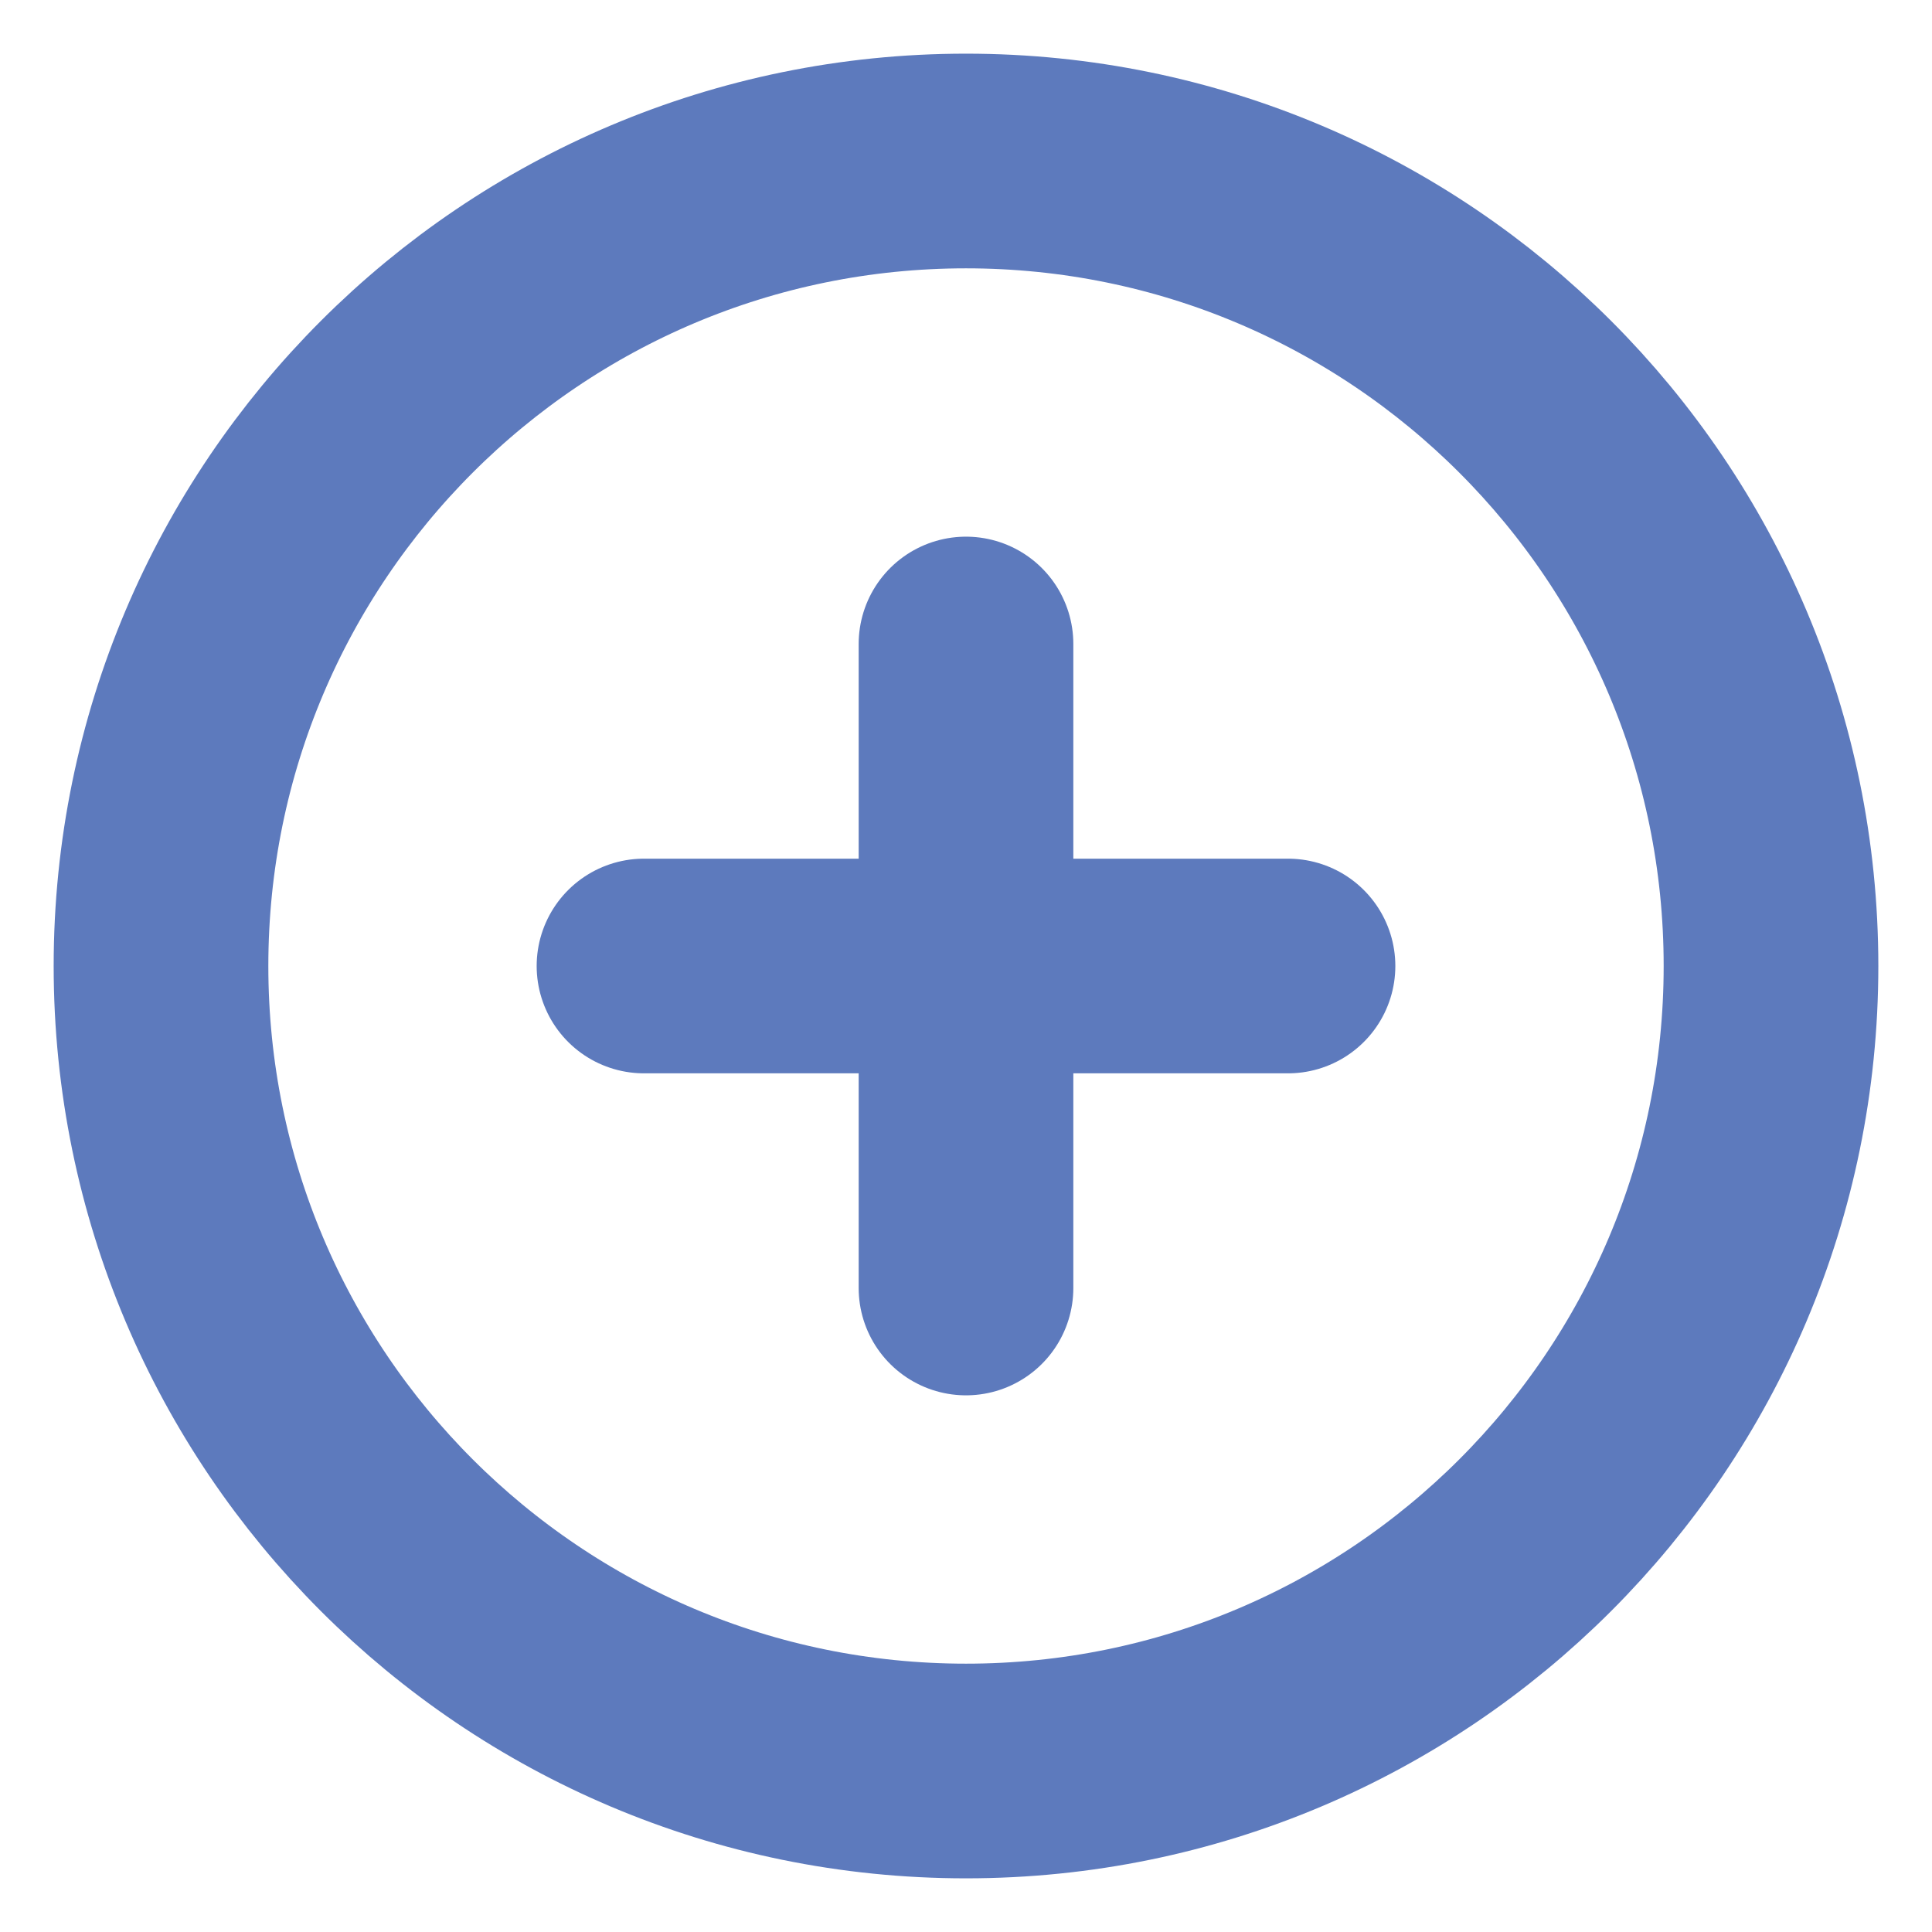
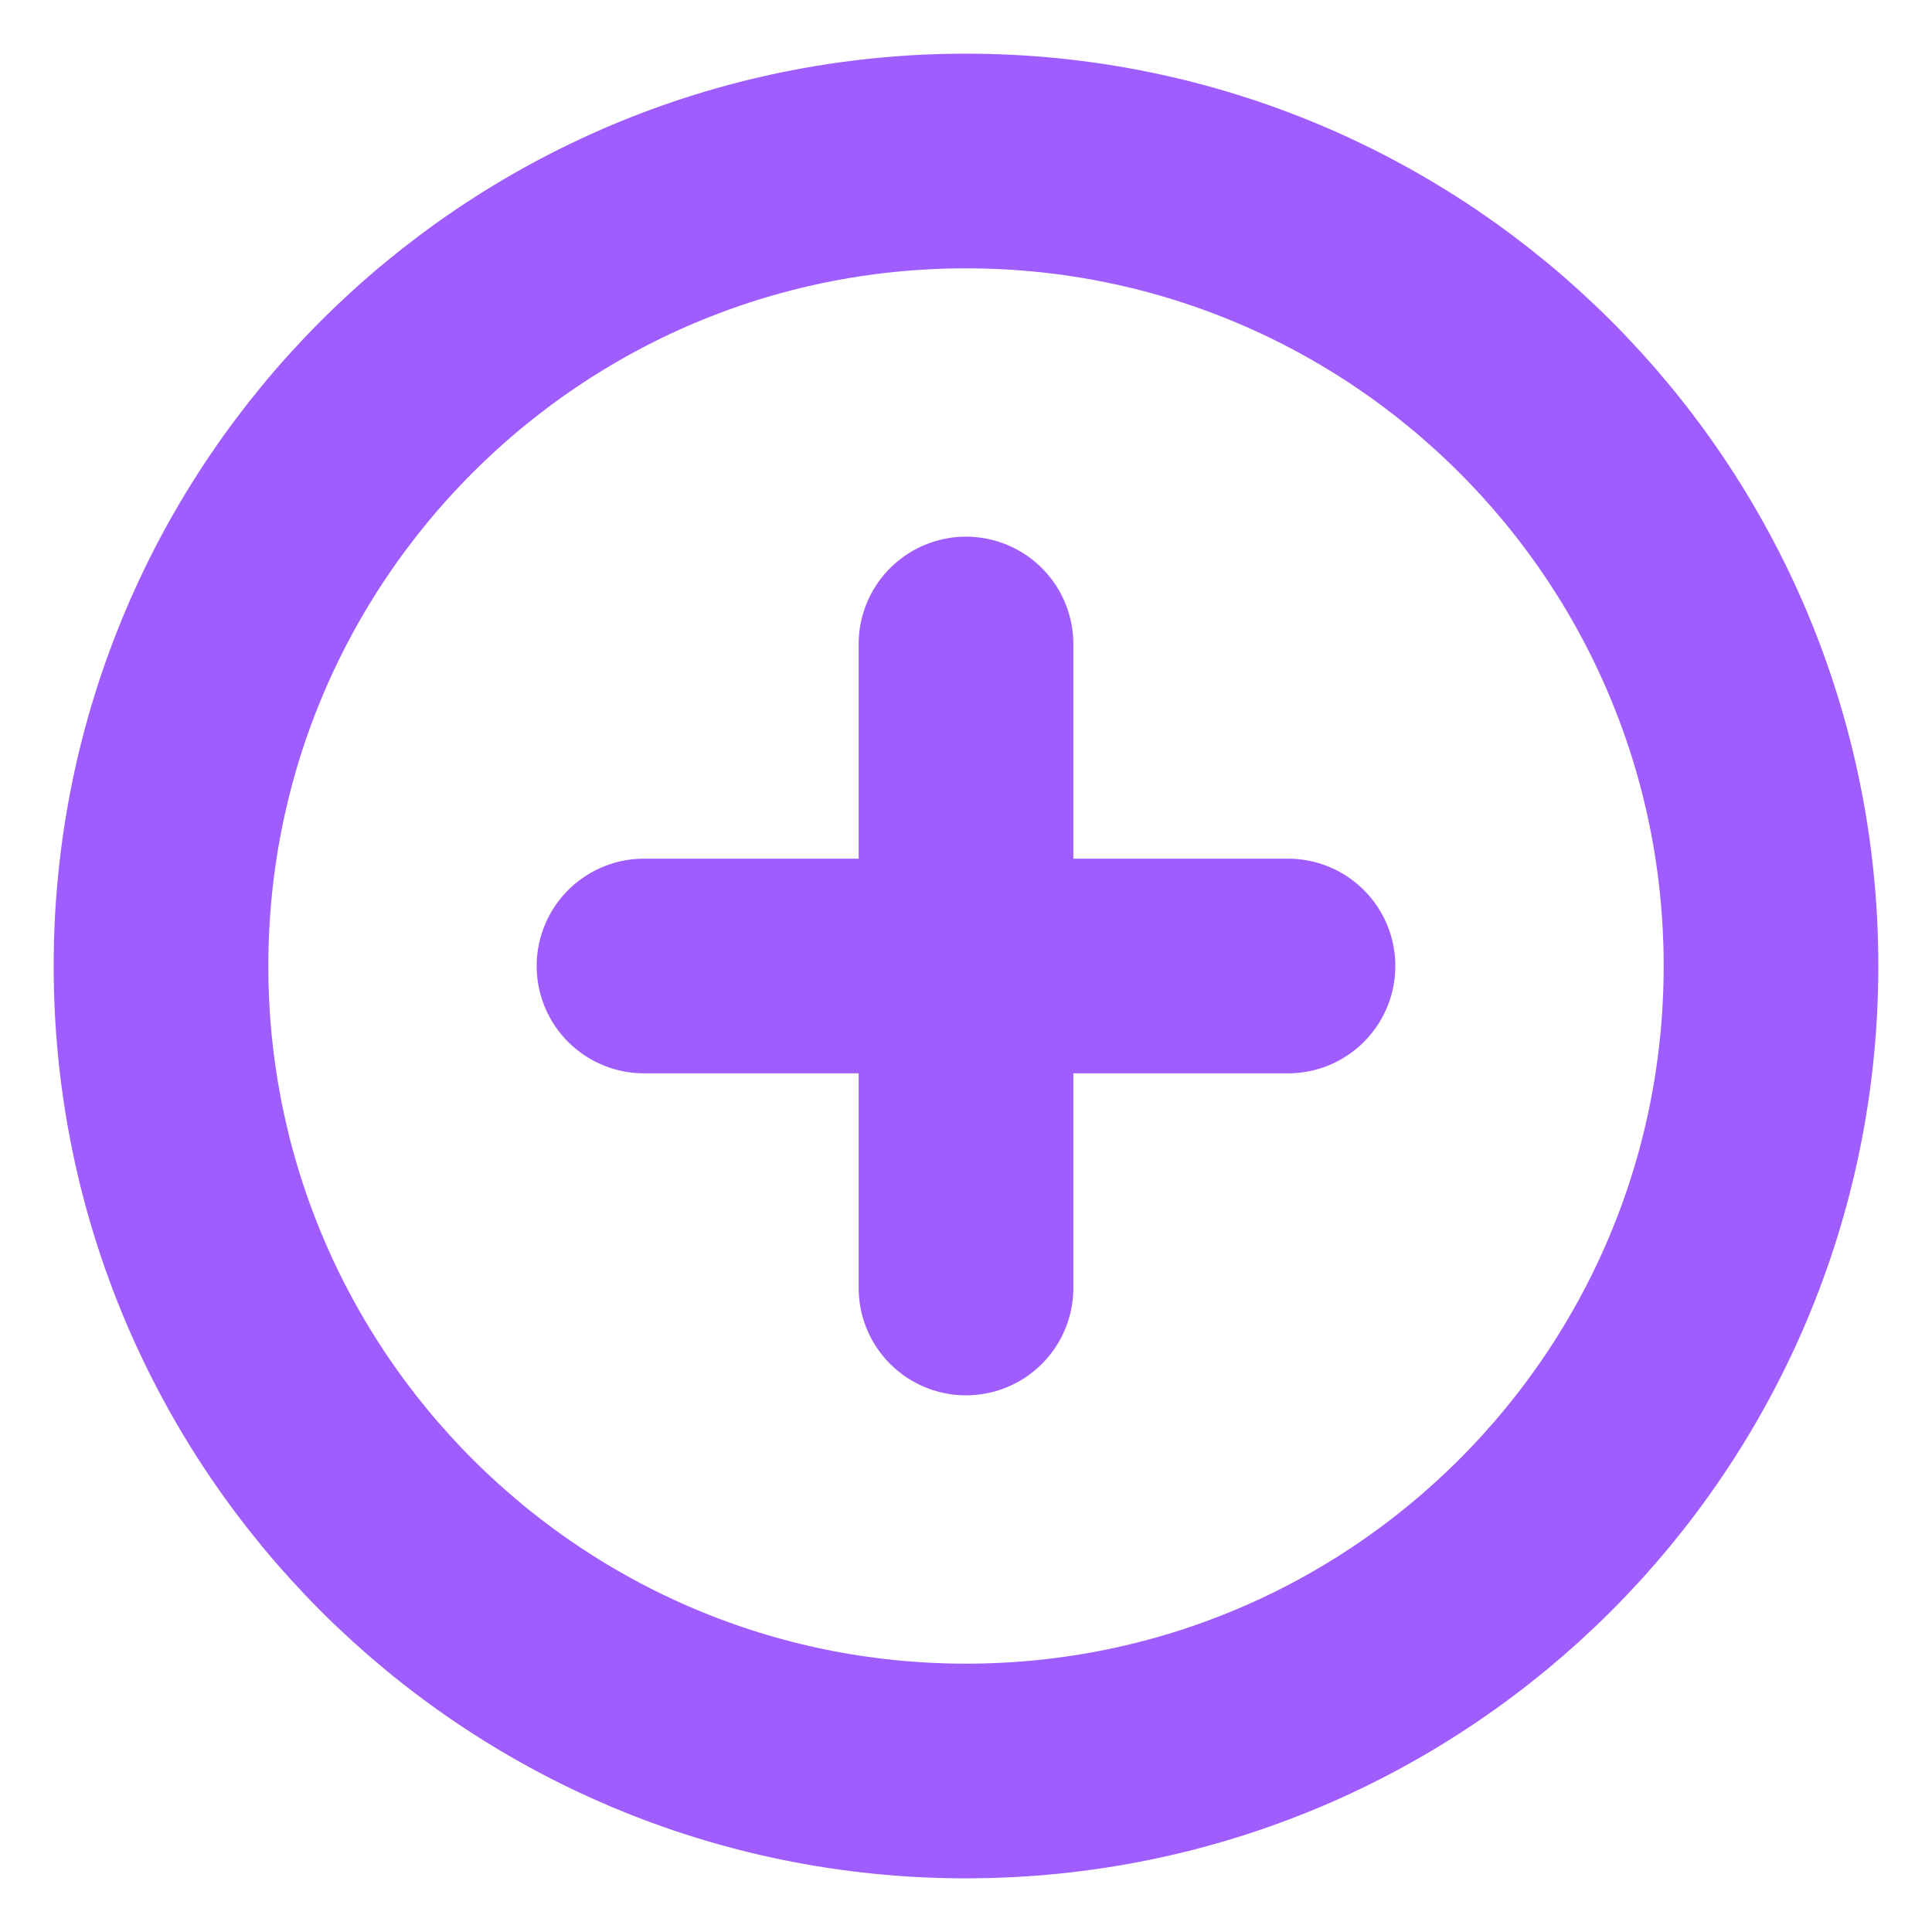
<svg xmlns="http://www.w3.org/2000/svg" width="18" height="18" viewBox="0 0 18 18" fill="none">
  <g>
-     <path d="M9 16.5C13.142 16.5 16.5 13.142 16.5 9C16.5 4.858 13.142 1.5 9 1.5C4.858 1.5 1.5 4.858 1.5 9C1.5 13.142 4.858 16.5 9 16.5Z" stroke="#5D7ABD" stroke-width="2" stroke-linecap="round" stroke-linejoin="round" />
-     <path d="M9 6V12" stroke="#5D7ABD" stroke-width="2" stroke-linecap="round" stroke-linejoin="round" />
-     <path d="M6 9H12" stroke="#5D7ABD" stroke-width="2" stroke-linecap="round" stroke-linejoin="round" />
+     <path d="M16.5 9C16.5 13.142 13.142 16.5 9 16.5C4.858 16.5 1.5 13.142 1.5 9C1.5 4.858 4.858 1.5 9 1.5C13.142 1.5 16.5 4.858 16.5 9Z" stroke-width="2" stroke-linecap="round" stroke-linejoin="round" stroke="#A05DFE" />
+     <path d="M9 6V12" stroke-width="2" stroke-linecap="round" stroke-linejoin="round" stroke="#A05DFE" />
+     <path d="M6 9H12" stroke-width="2" stroke-linecap="round" stroke-linejoin="round" stroke="#A05DFE" />
  </g>
</svg>
